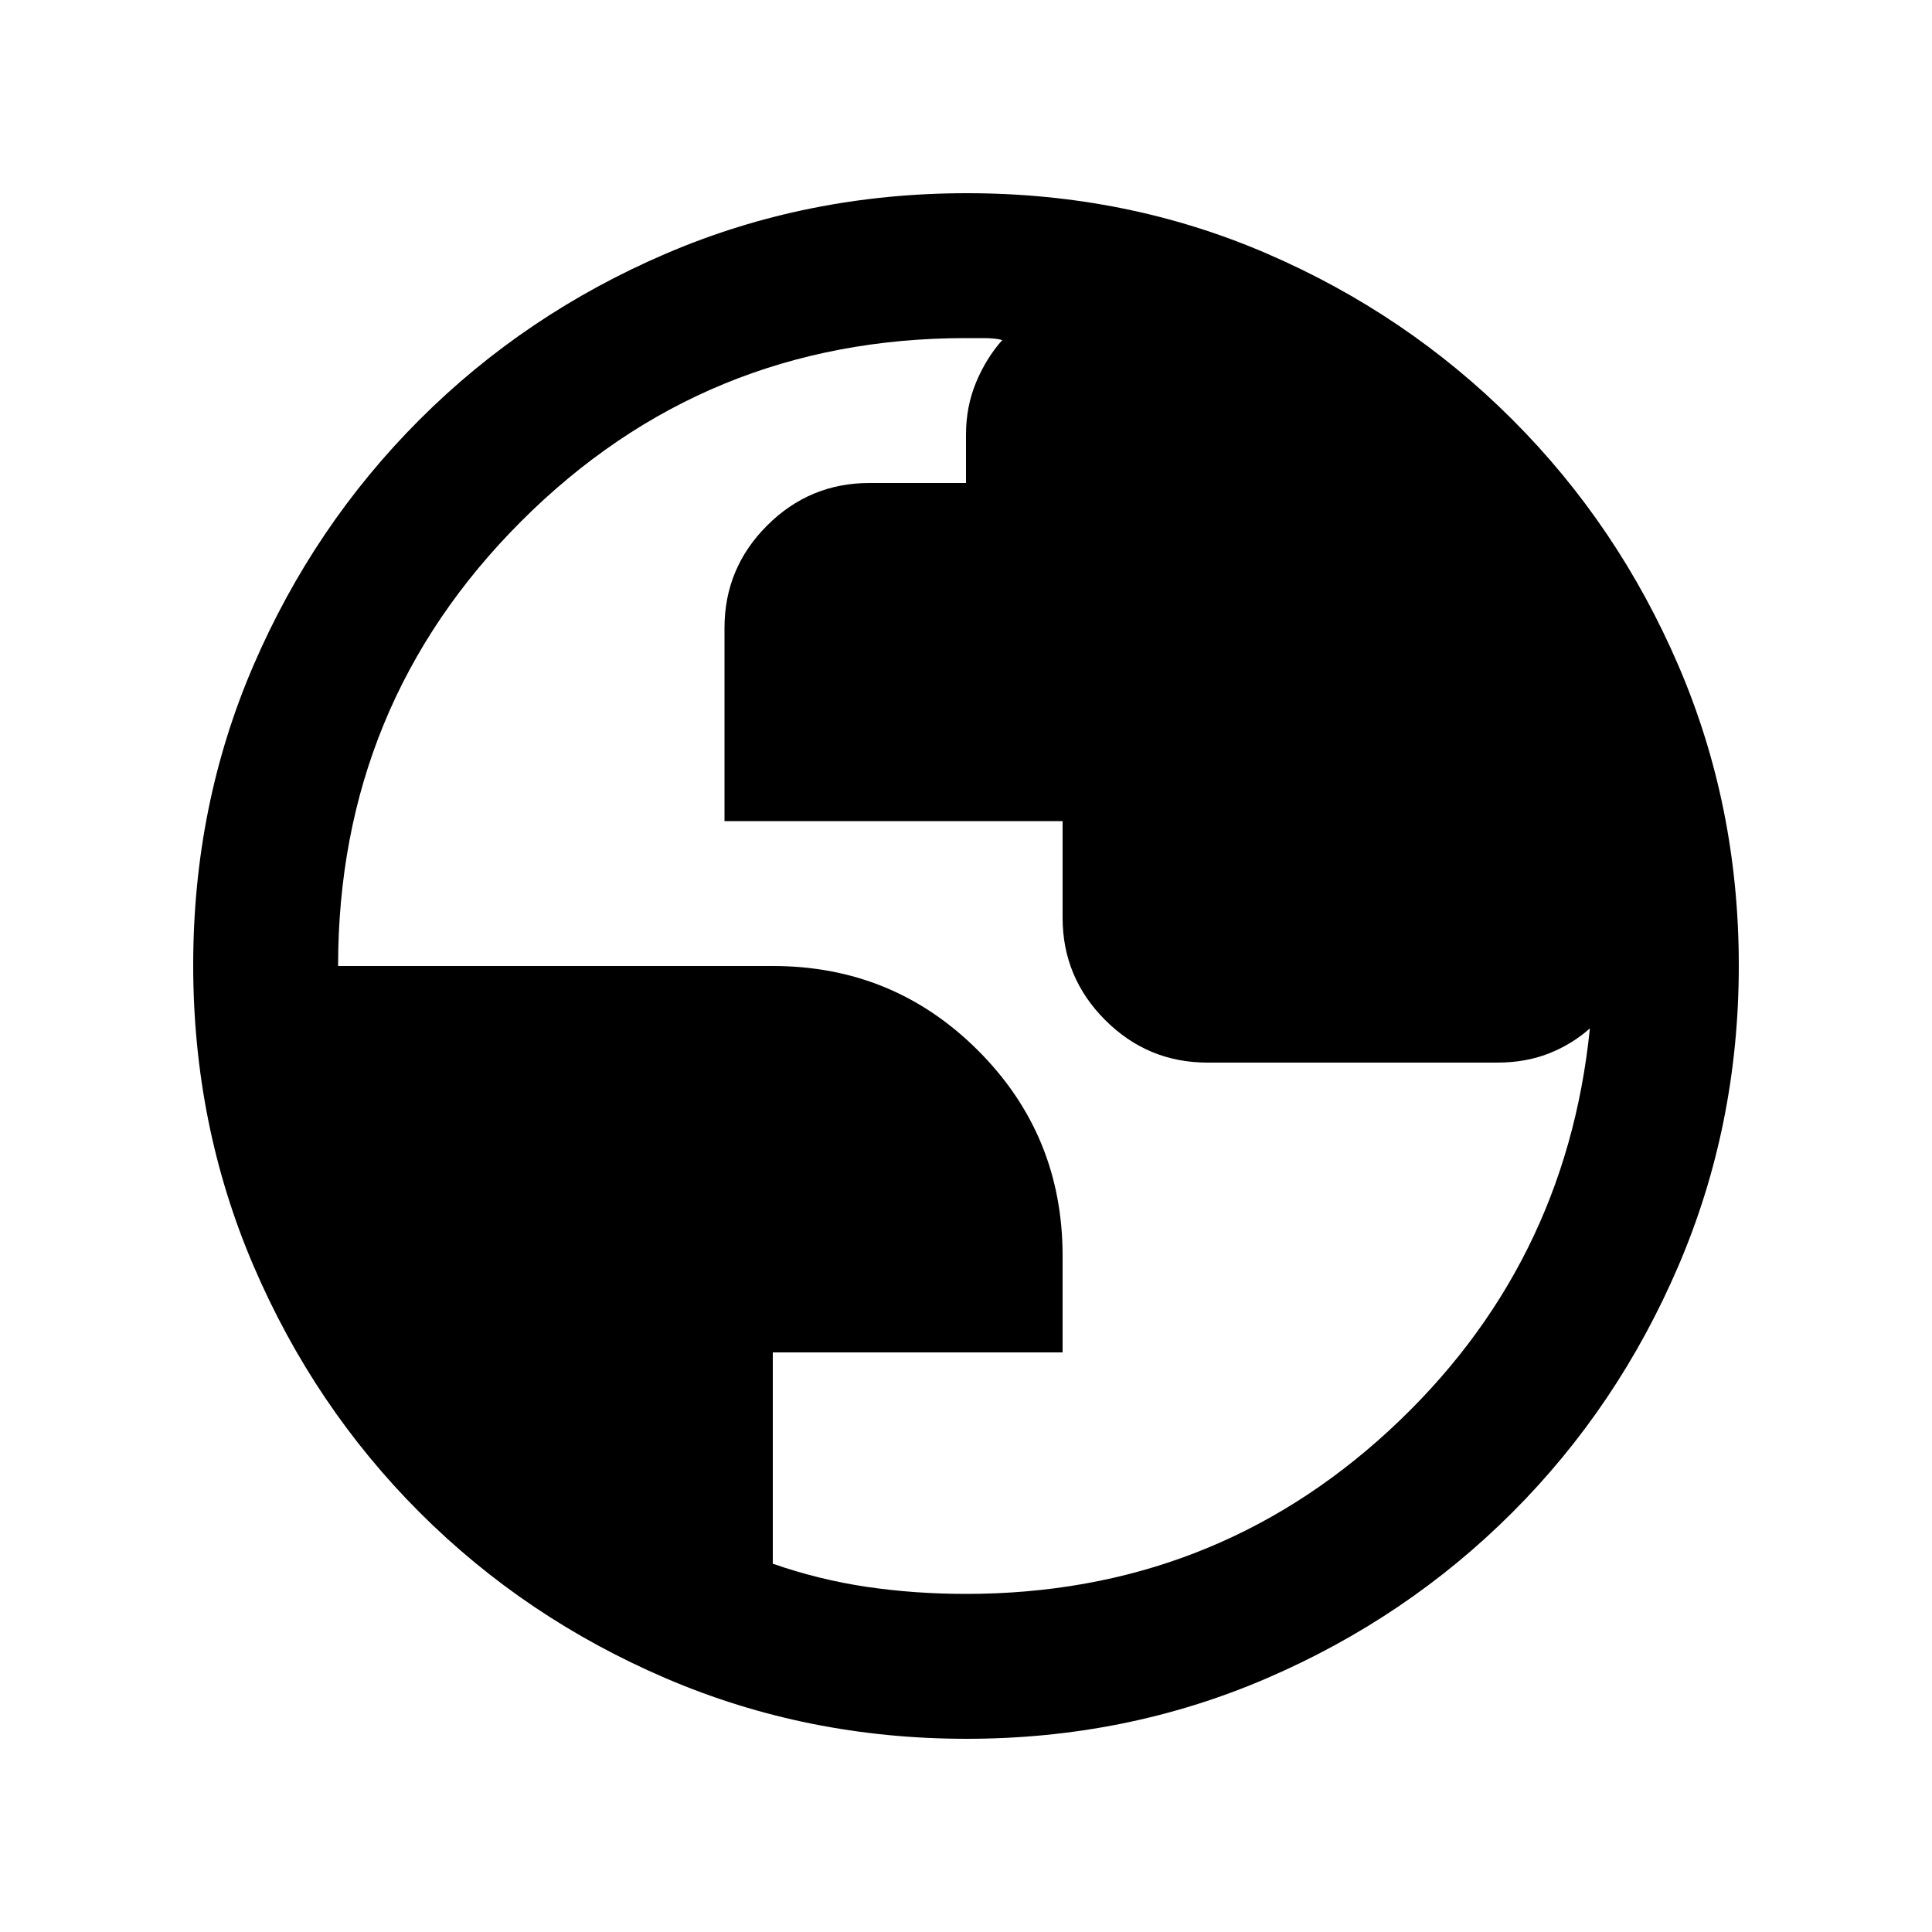
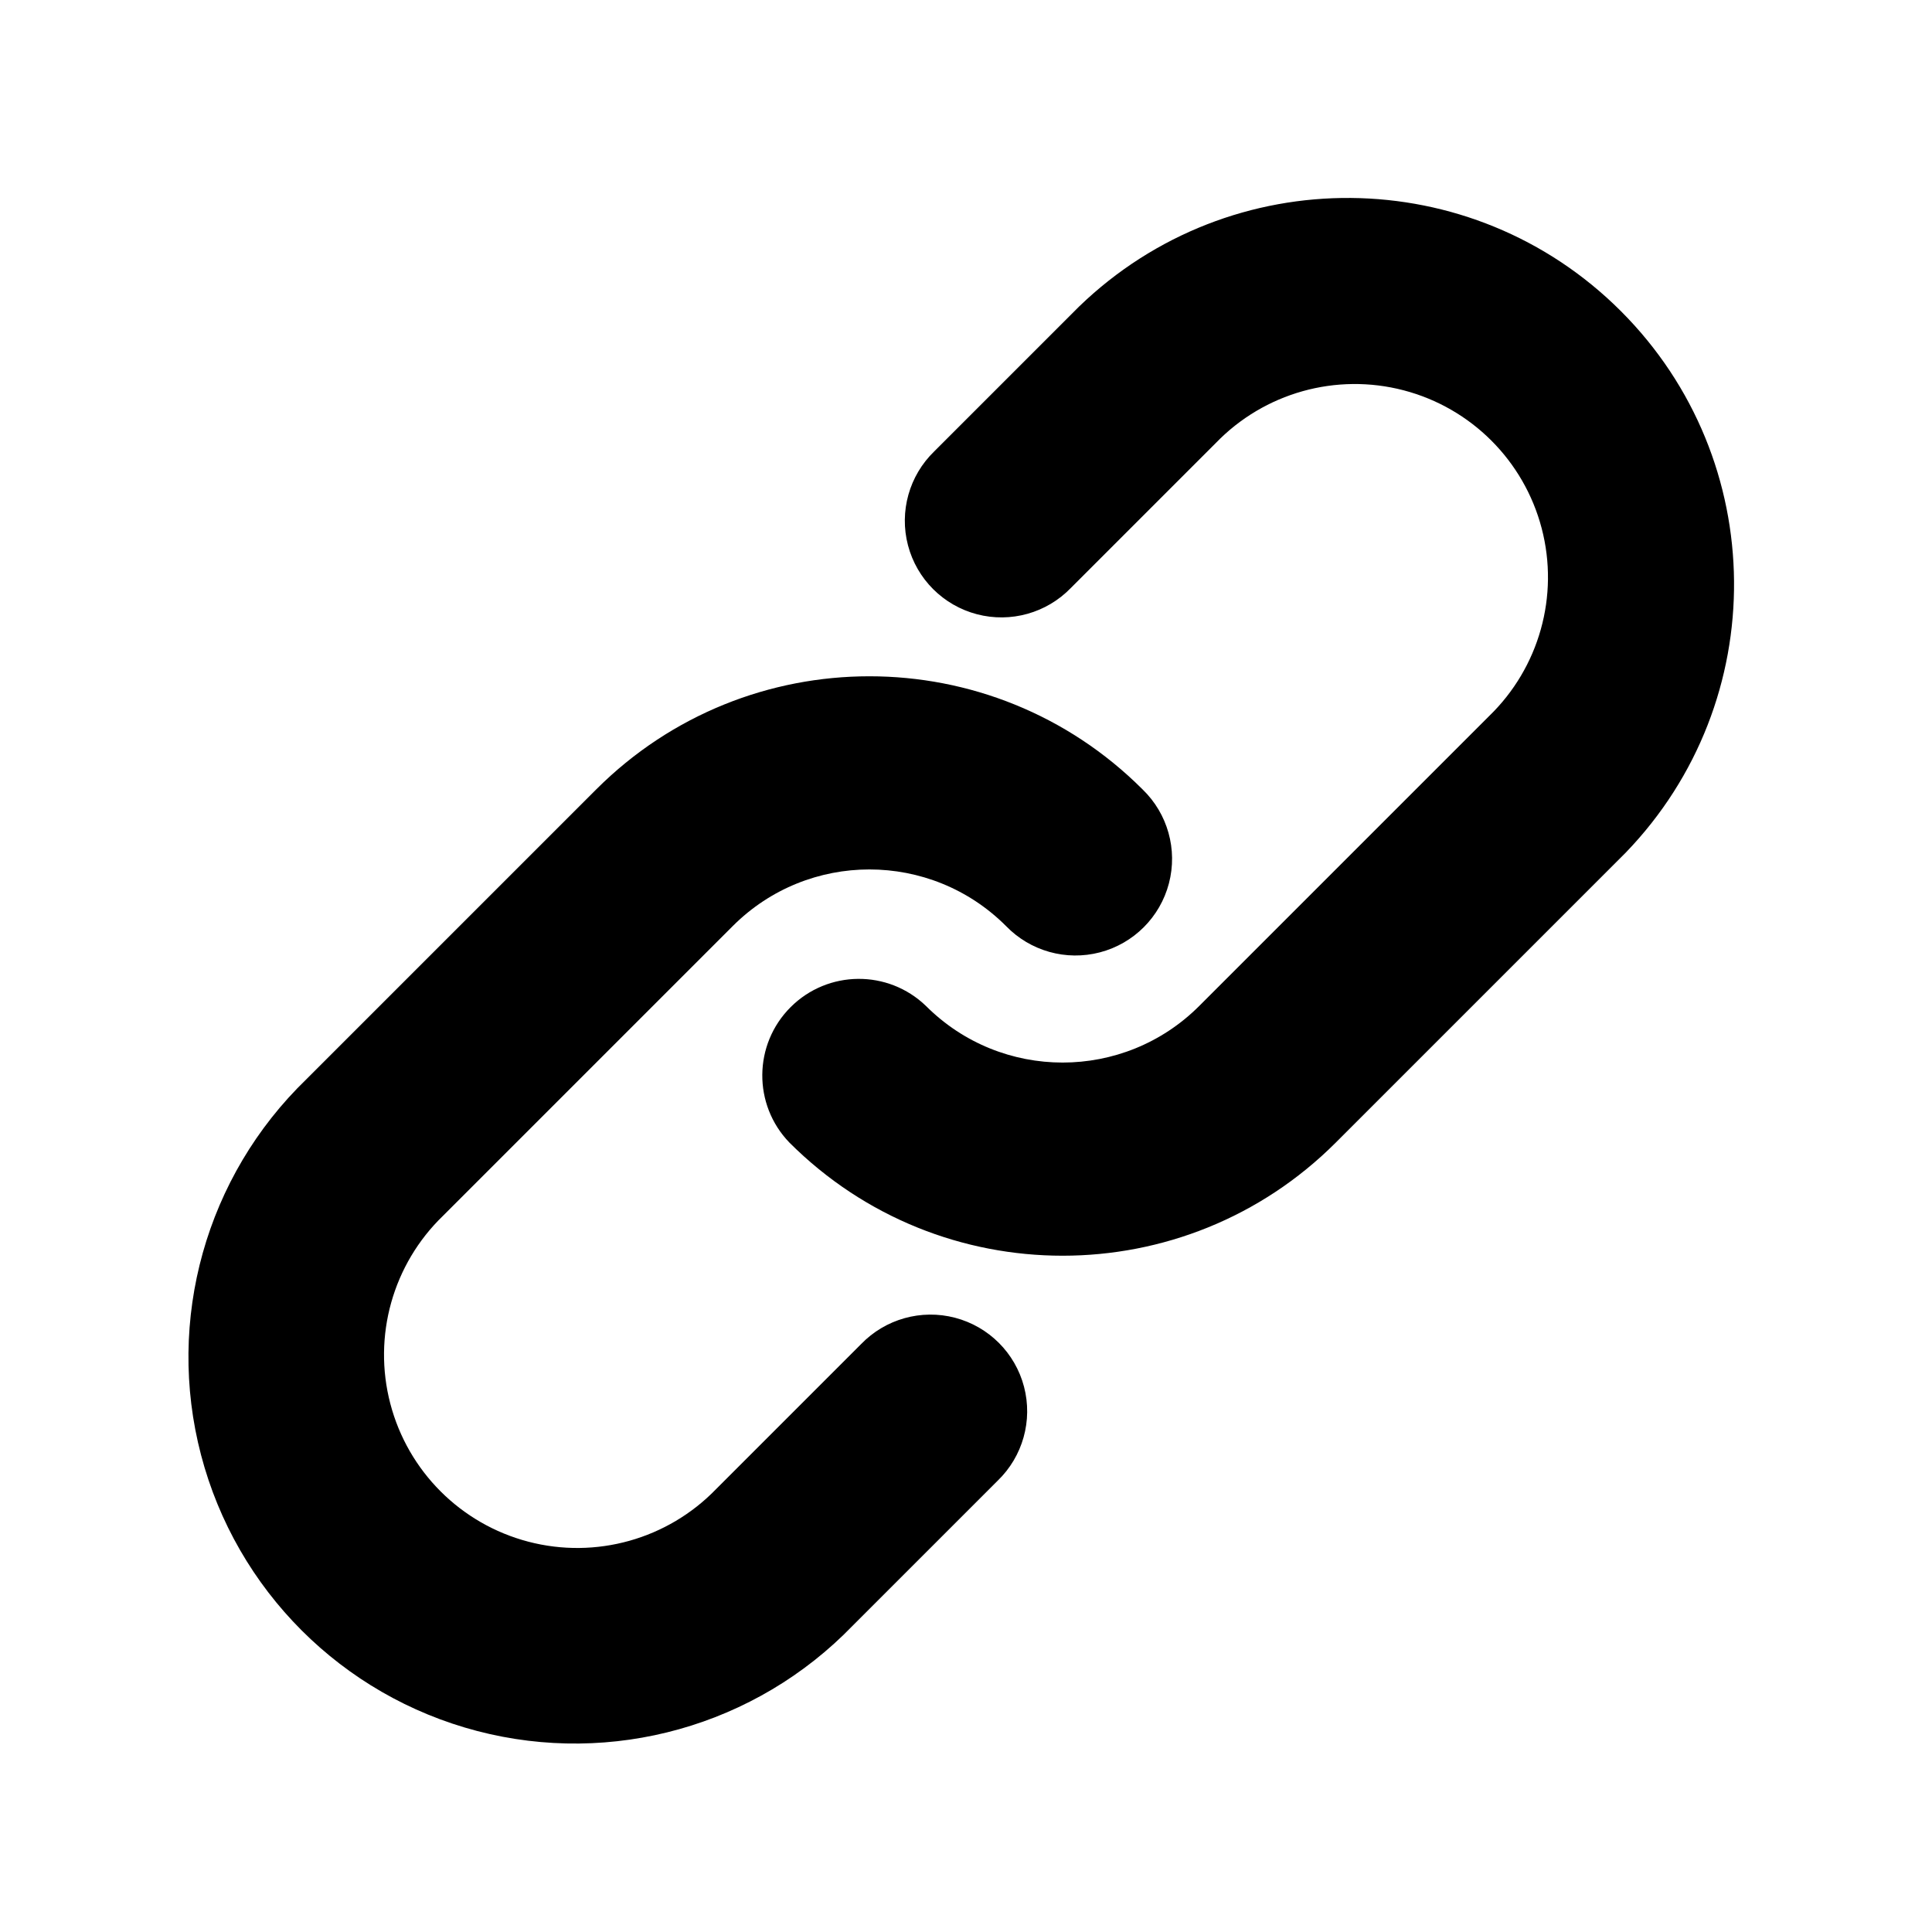
- <svg xmlns="http://www.w3.org/2000/svg" height="20px" viewBox="0 -960 960 960" width="20px" fill="currentColor">
-   <path d="M480.28-96Q401-96 331-126t-122.5-82.5Q156-261 126-330.96t-30-149.5Q96-560 126-629.5q30-69.5 82.5-122T330.96-834q69.96-30 149.5-30t149.04 30q69.5 30 122 82.5T834-629.28q30 69.73 30 149Q864-401 834-331t-82.5 122.5Q699-156 629.28-126q-69.73 30-149 30Zm-.28-72q122 0 210-81t100-200q-9 8-20.5 12.5T744-432H600q-29.7 0-50.85-21.15Q528-474.3 528-504v-48H360v-96q0-29.7 21.15-50.85Q402.3-720 432-720h48v-24q0-14 5-26t13-21q-3-1-10-1h-8q-130 0-221 91t-91 221h216q60 0 102 42t42 102v48H384v105q23 8 46.73 11.5Q454.45-168 480-168Z" />
+ <svg xmlns="http://www.w3.org/2000/svg" viewBox="0 0 20 20" fill="currentColor" aria-hidden="true">
+   <path fill-rule="evenodd" d="M12.586 4.586a2 2 0 112.828 2.828l-3 3a2 2 0 01-2.828 0 1 1 0 00-1.414 1.414 4 4 0 005.656 0l3-3a4 4 0 00-5.656-5.656l-1.5 1.5a1 1 0 101.414 1.414l1.5-1.5zm-5 5a2 2 0 012.828 0 1 1 0 101.414-1.414 4 4 0 00-5.656 0l-3 3a4 4 0 105.656 5.656l1.5-1.5a1 1 0 10-1.414-1.414l-1.5 1.5a2 2 0 11-2.828-2.828l3-3z" clip-rule="evenodd" />
</svg>
